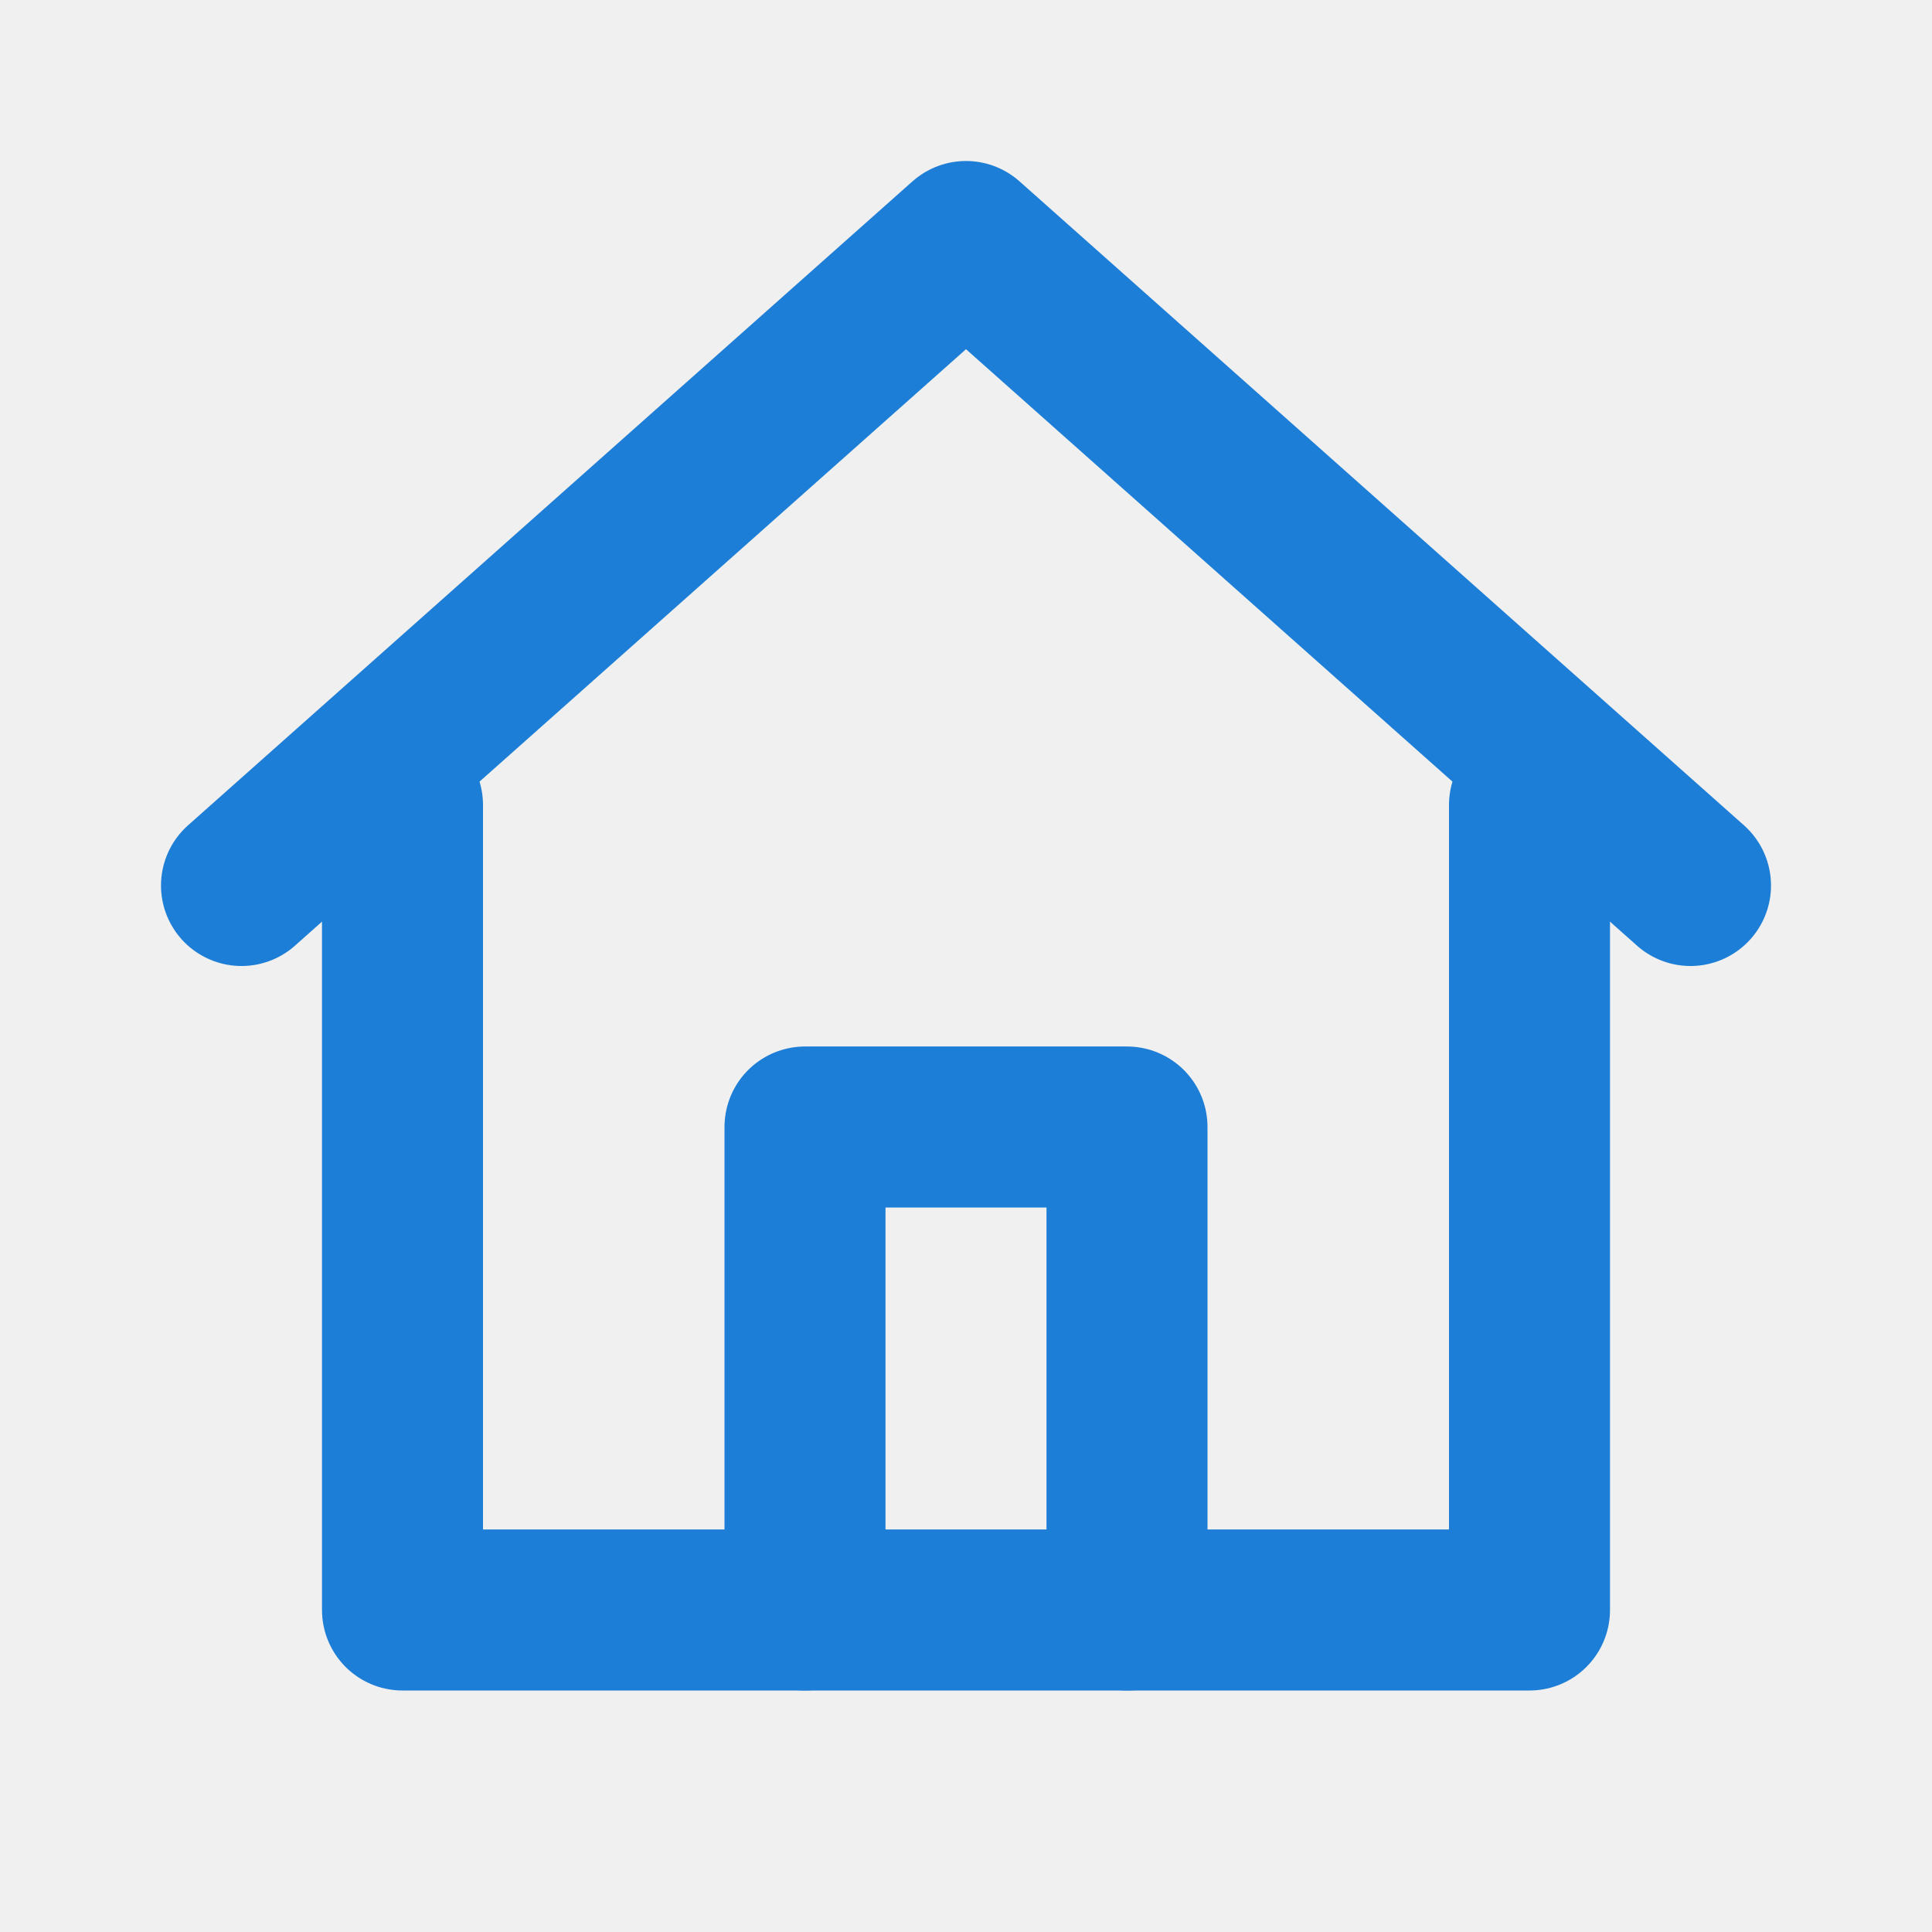
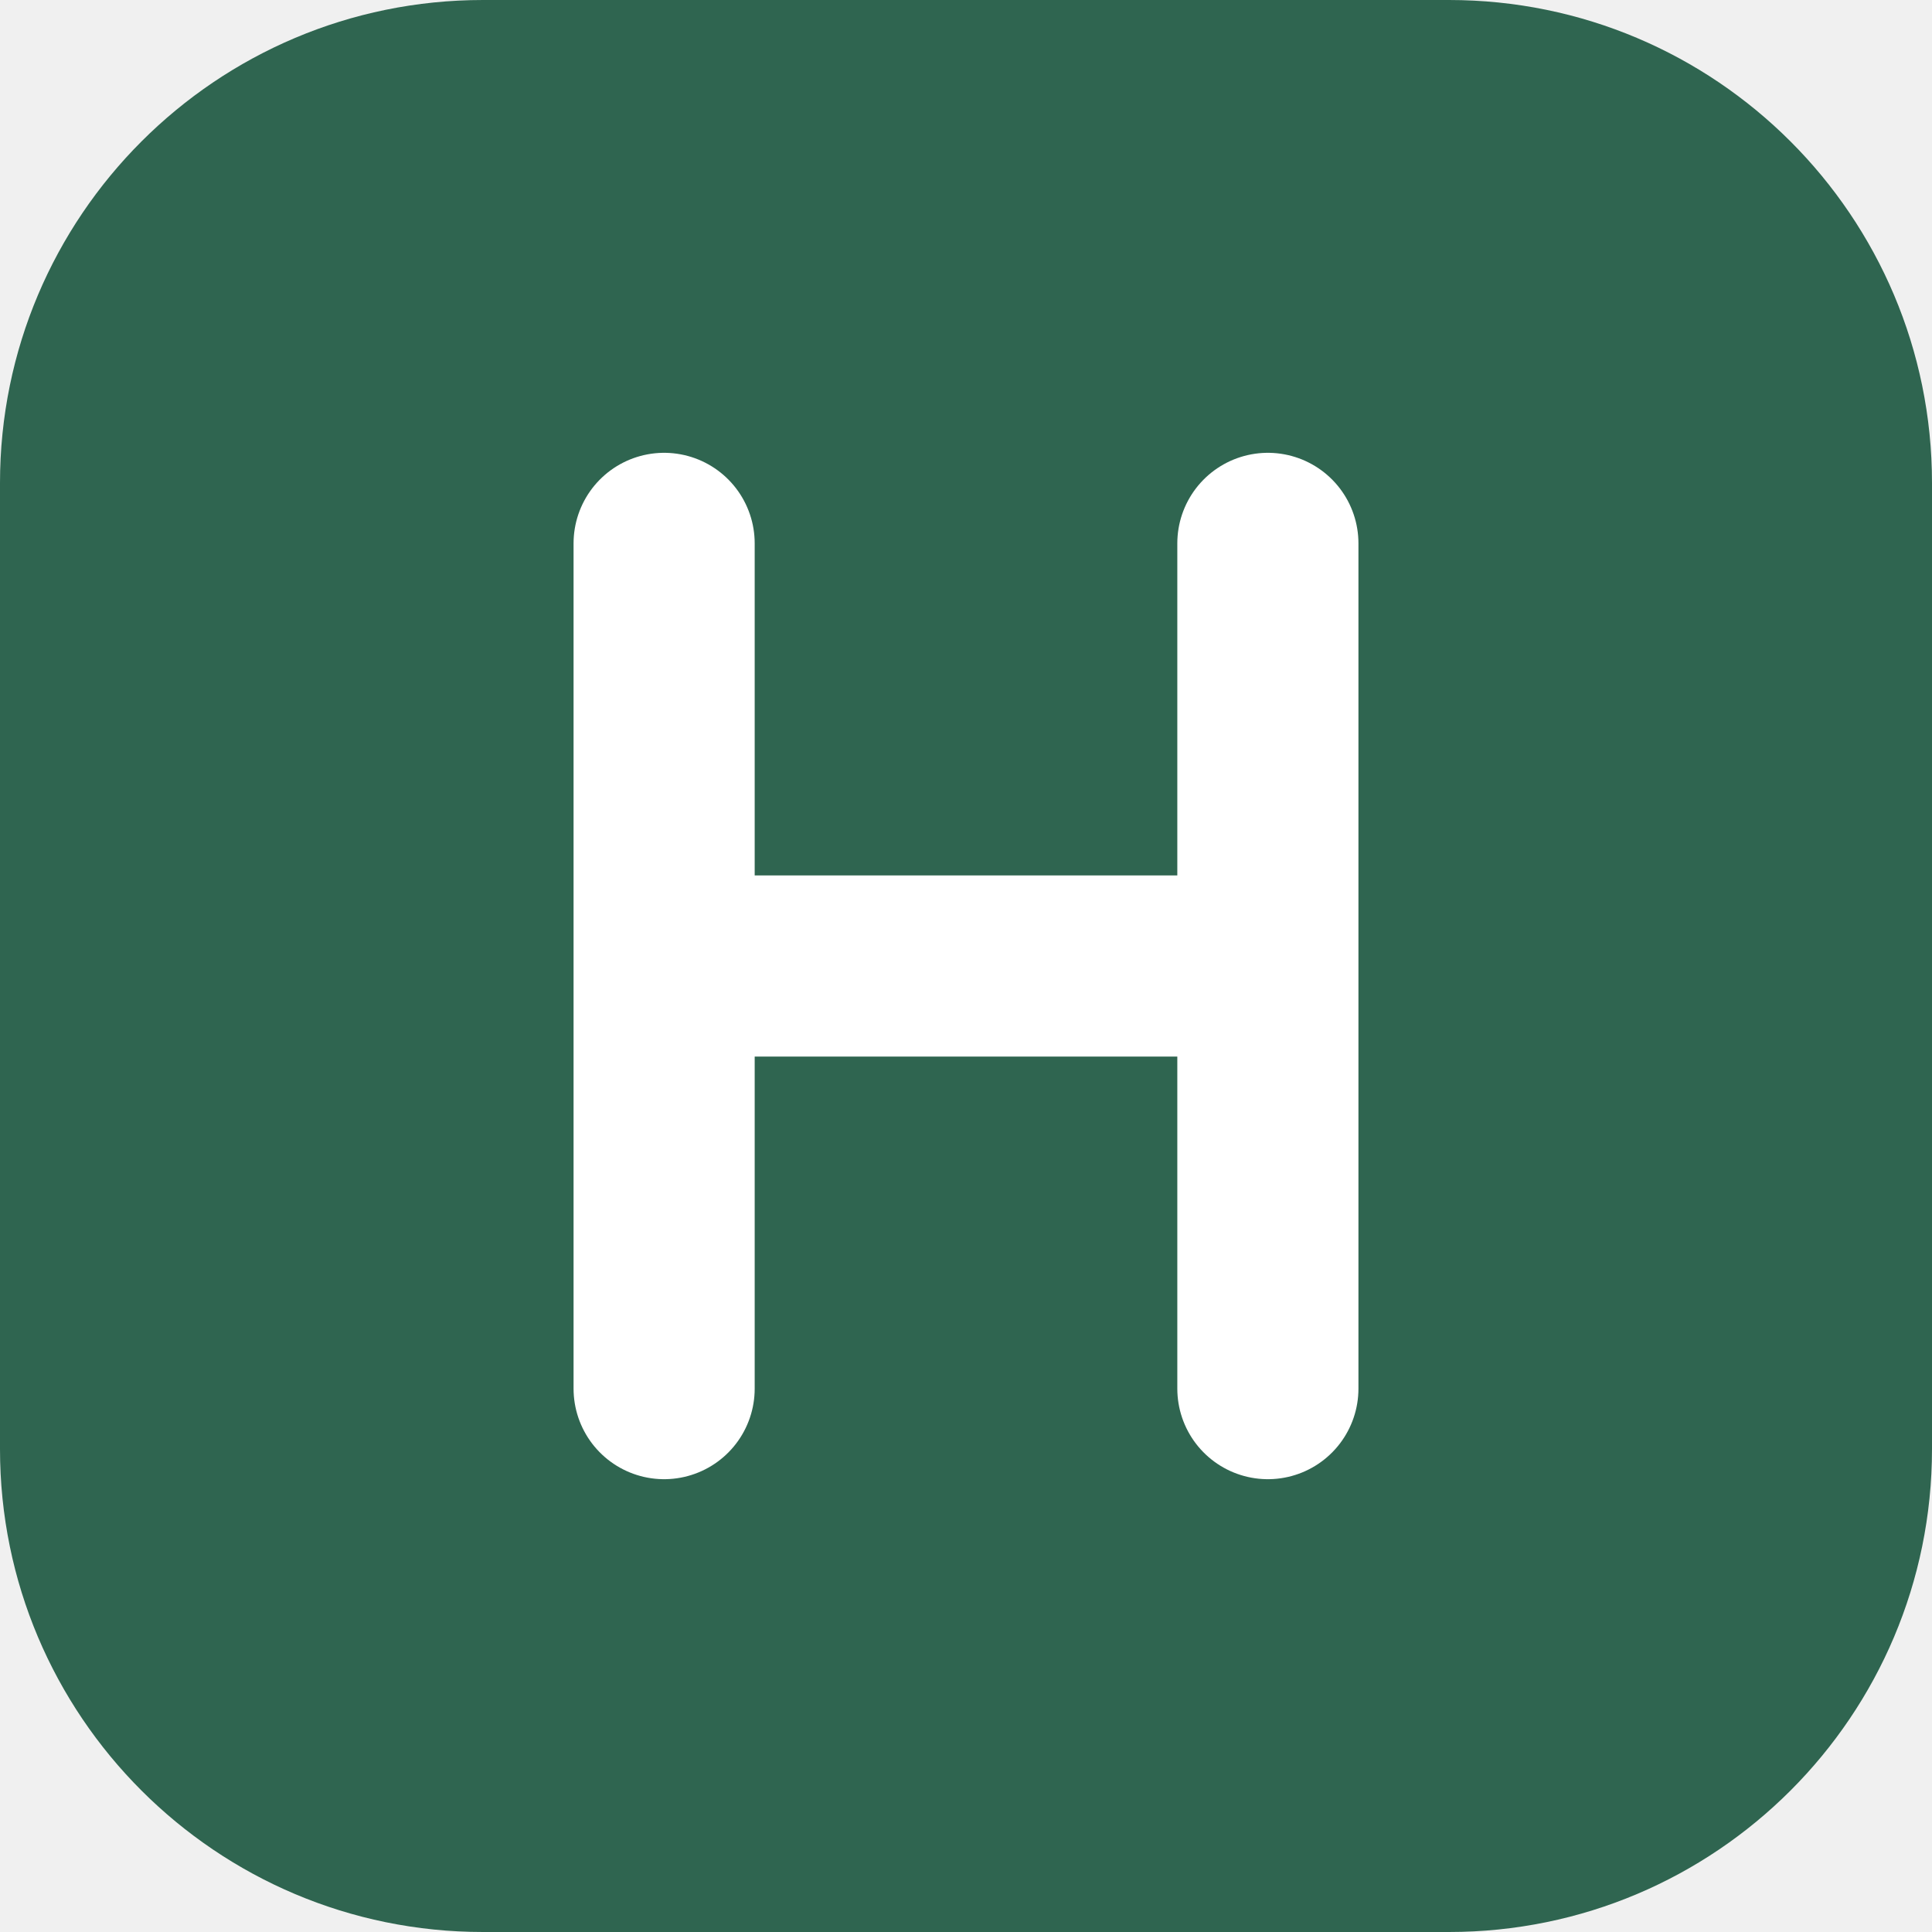
- <svg xmlns="http://www.w3.org/2000/svg" viewBox="0 0 24 24" fill="none" stroke="#1c7ed6" stroke-width="2" stroke-linecap="round" stroke-linejoin="round">
-   <path d="M3 11l9-8 9 8" />
-   <path d="M5 10v10h14V10" />
-   <path d="M10 20v-6h4v6" />
+ <svg xmlns="http://www.w3.org/2000/svg" viewBox="0 0 32 32">
+   <rect width="32" height="32" rx="8" fill="#2f6550" />
+   <path d="M11 9v14M21 9v14M11 16h10" stroke="#fff" stroke-width="3" stroke-linecap="round" />
</svg>
